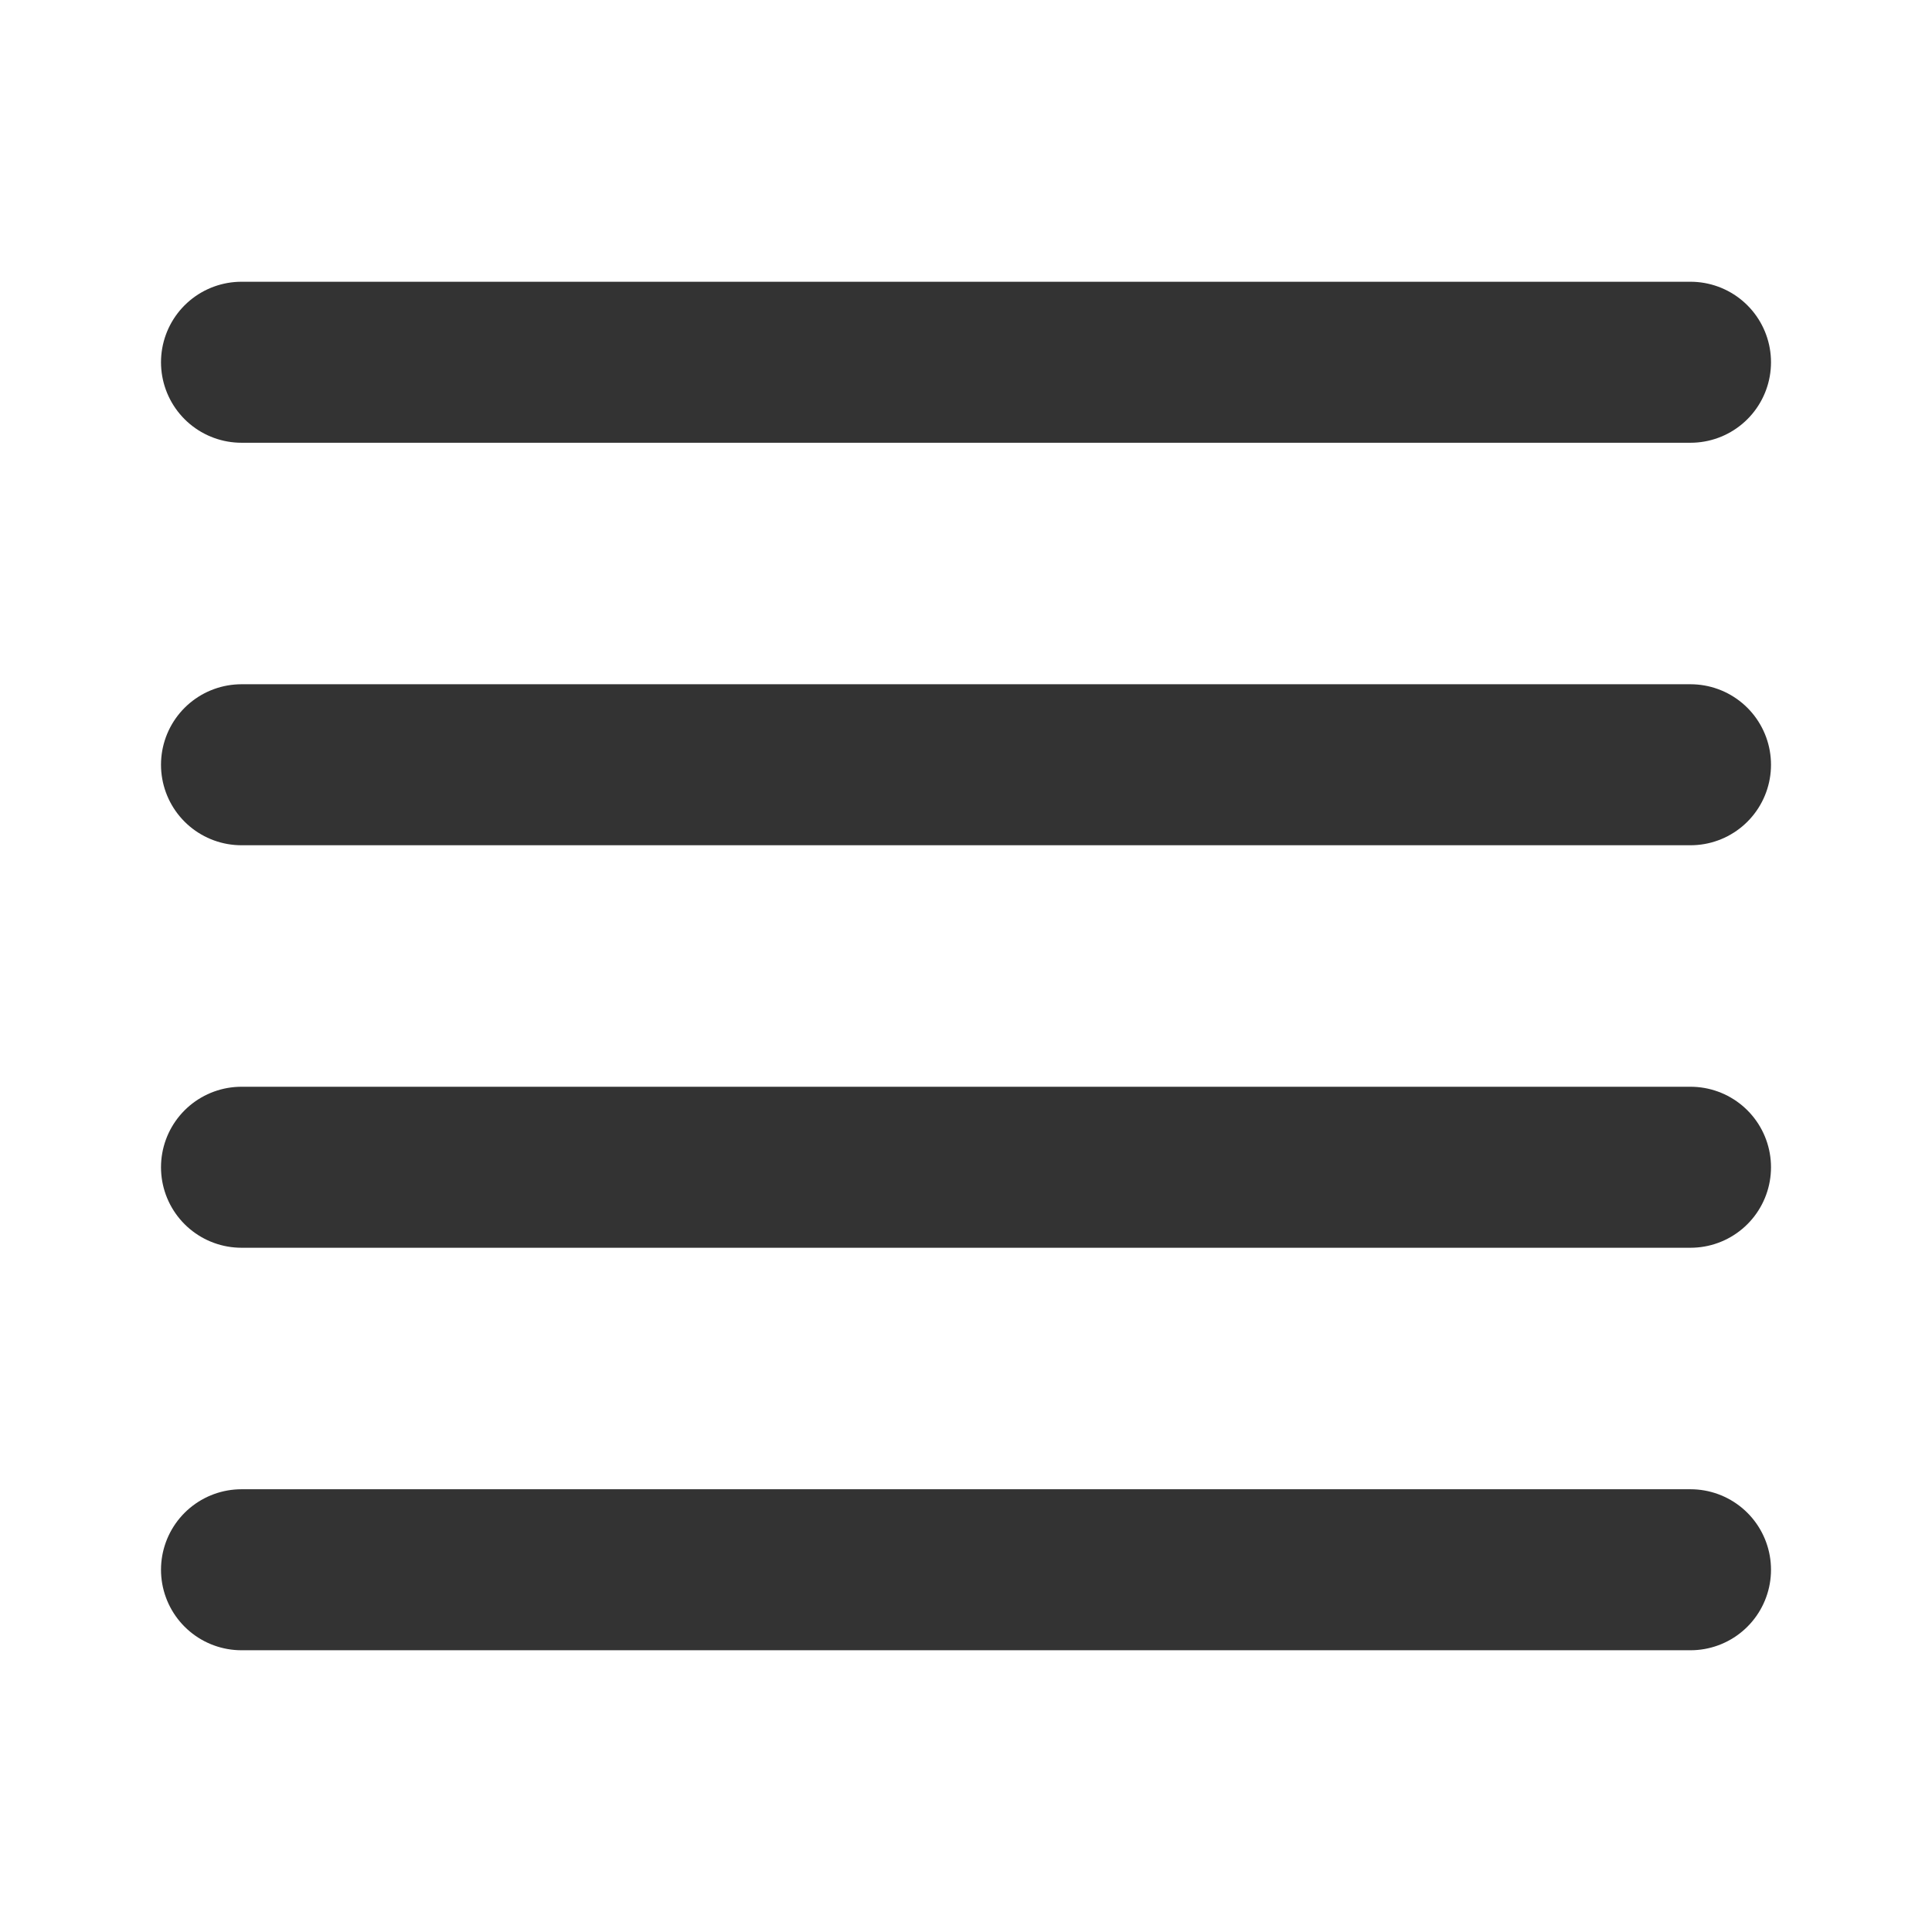
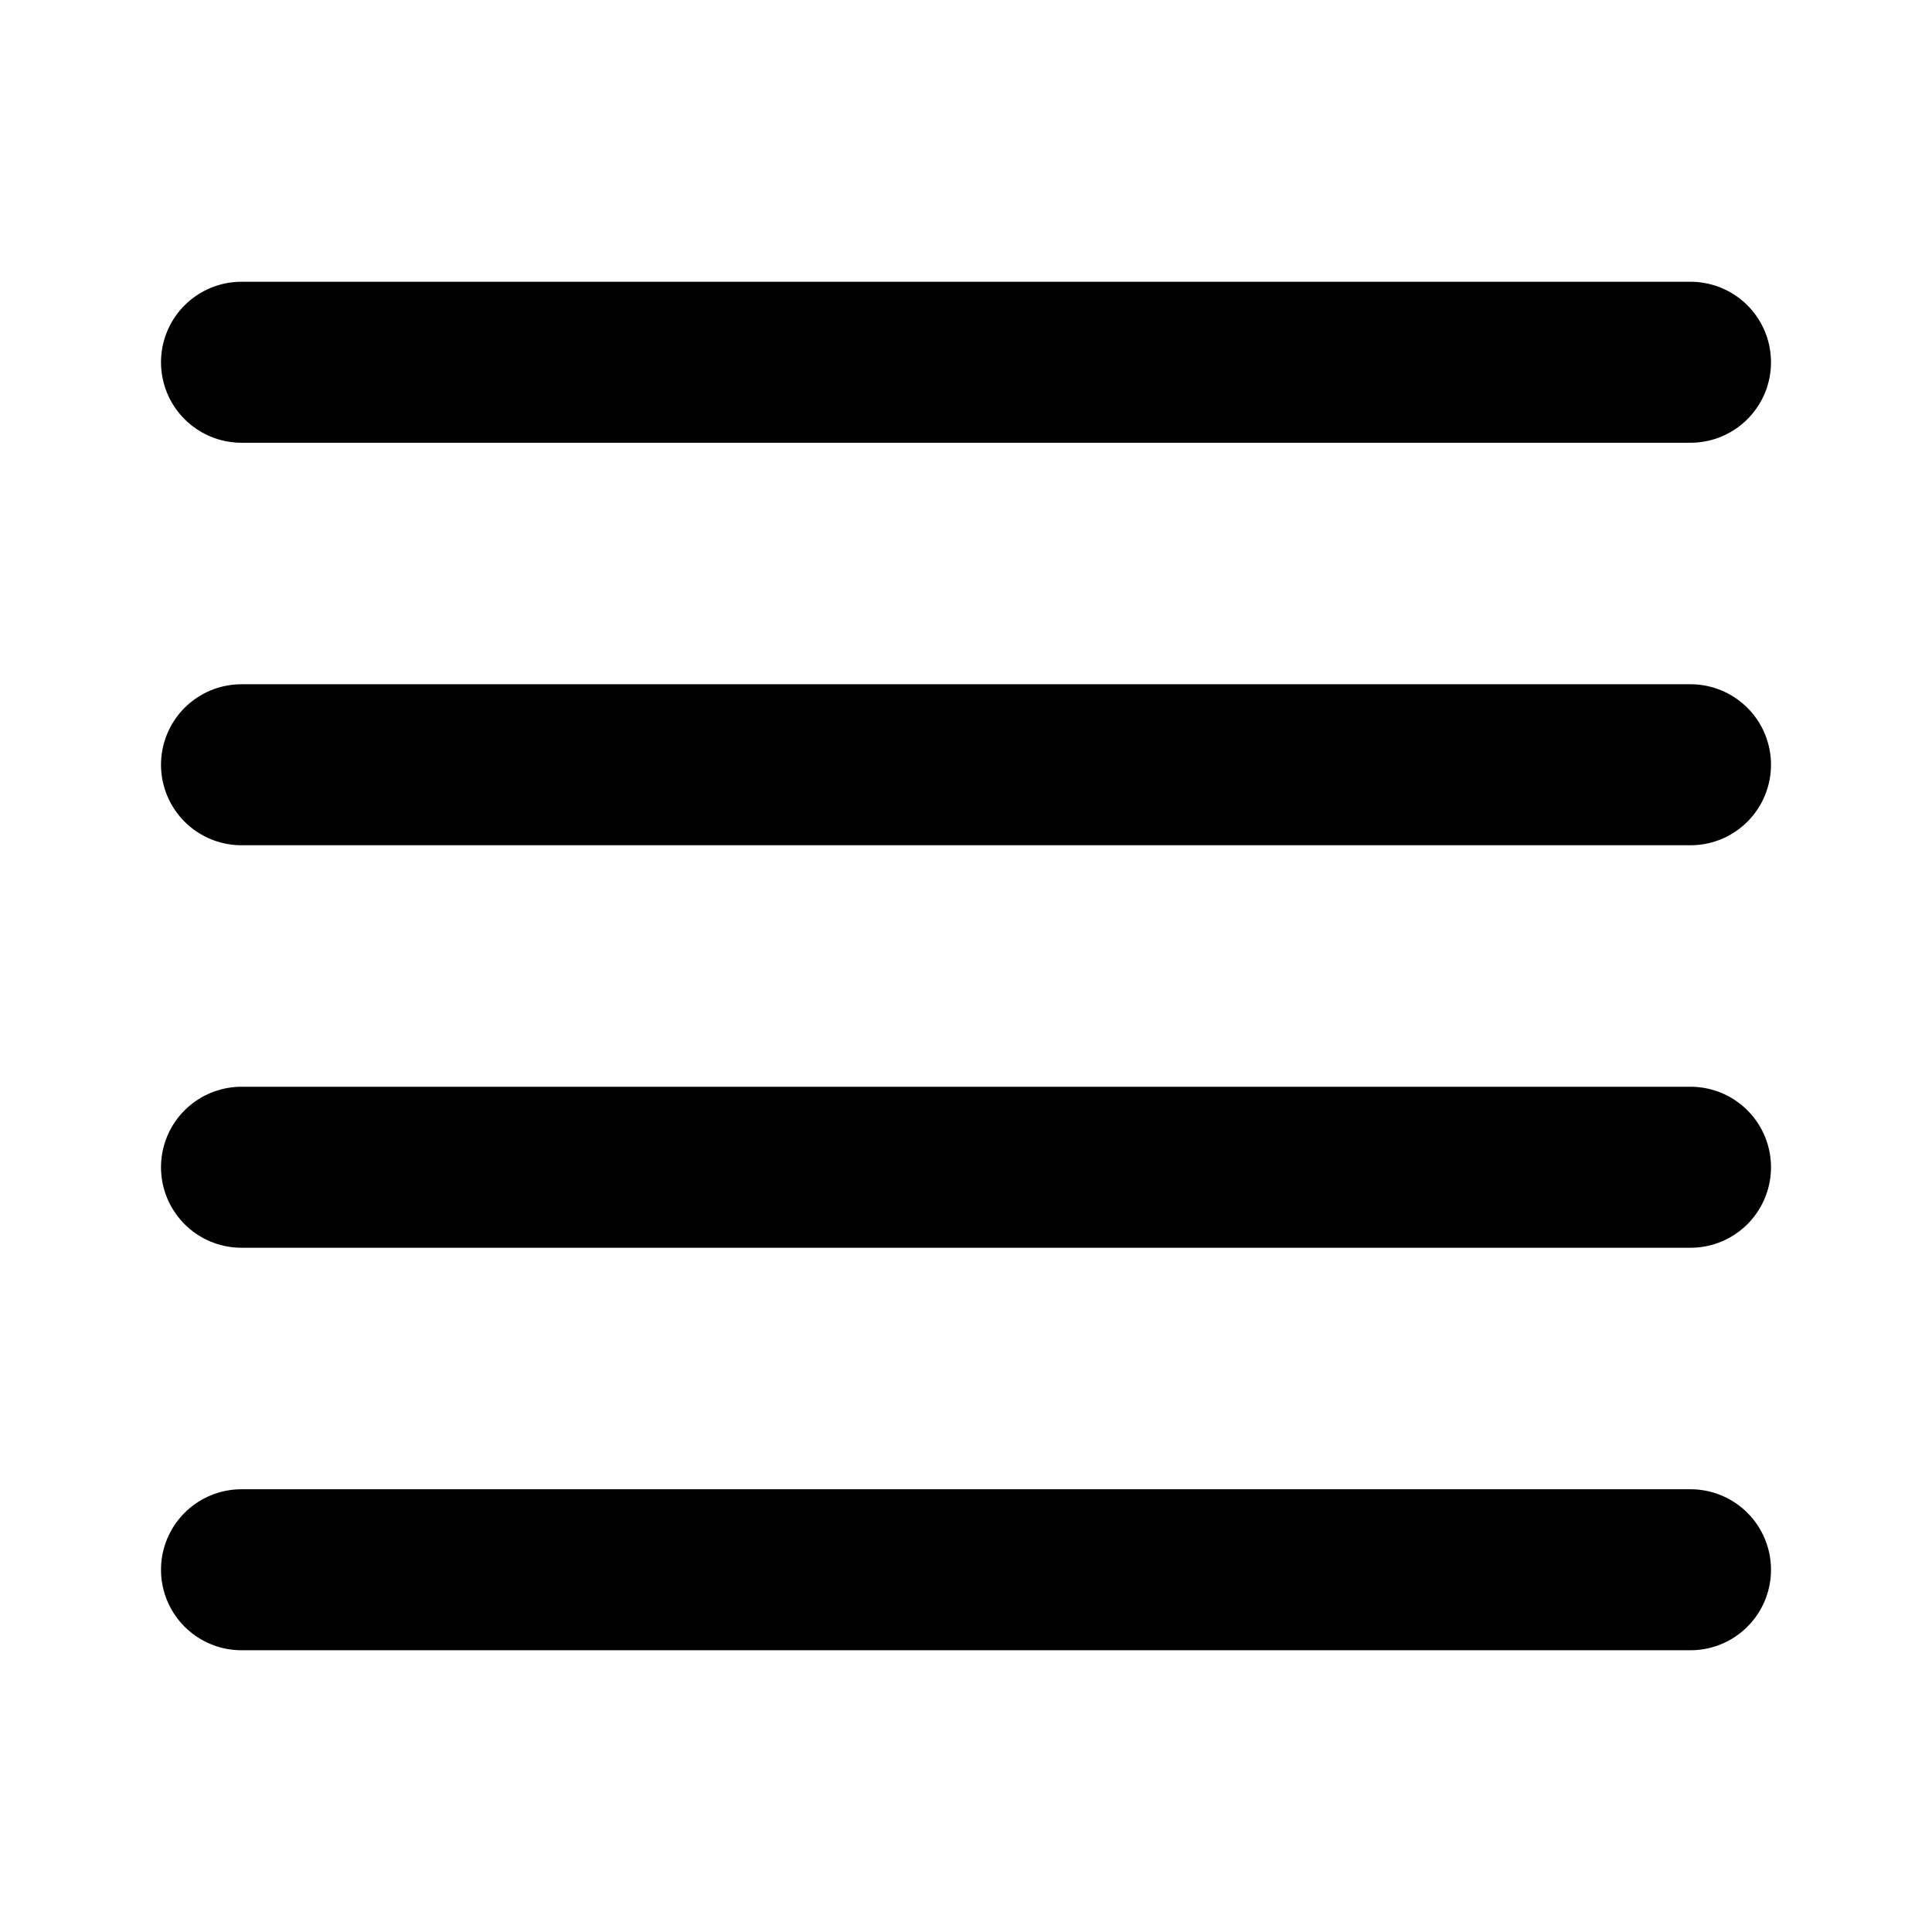
<svg xmlns="http://www.w3.org/2000/svg" width="16" height="16" viewBox="0 0 48 48" fill="none">
-   <path d="M42 19H6" stroke="#333" stroke-width="4" stroke-linecap="round" stroke-linejoin="round" />
-   <path d="M42 9H6" stroke="#333" stroke-width="4" stroke-linecap="round" stroke-linejoin="round" />
-   <path d="M42 29H6" stroke="#333" stroke-width="4" stroke-linecap="round" stroke-linejoin="round" />
-   <path d="M42 39H6" stroke="#333" stroke-width="4" stroke-linecap="round" stroke-linejoin="round" />
+   <path d="M42 19H6" stroke="currentColor" stroke-width="4" stroke-linecap="round" stroke-linejoin="round" />
+   <path d="M42 9H6" stroke="currentColor" stroke-width="4" stroke-linecap="round" stroke-linejoin="round" />
+   <path d="M42 29H6" stroke="currentColor" stroke-width="4" stroke-linecap="round" stroke-linejoin="round" />
+   <path d="M42 39H6" stroke="currentColor" stroke-width="4" stroke-linecap="round" stroke-linejoin="round" />
</svg>
